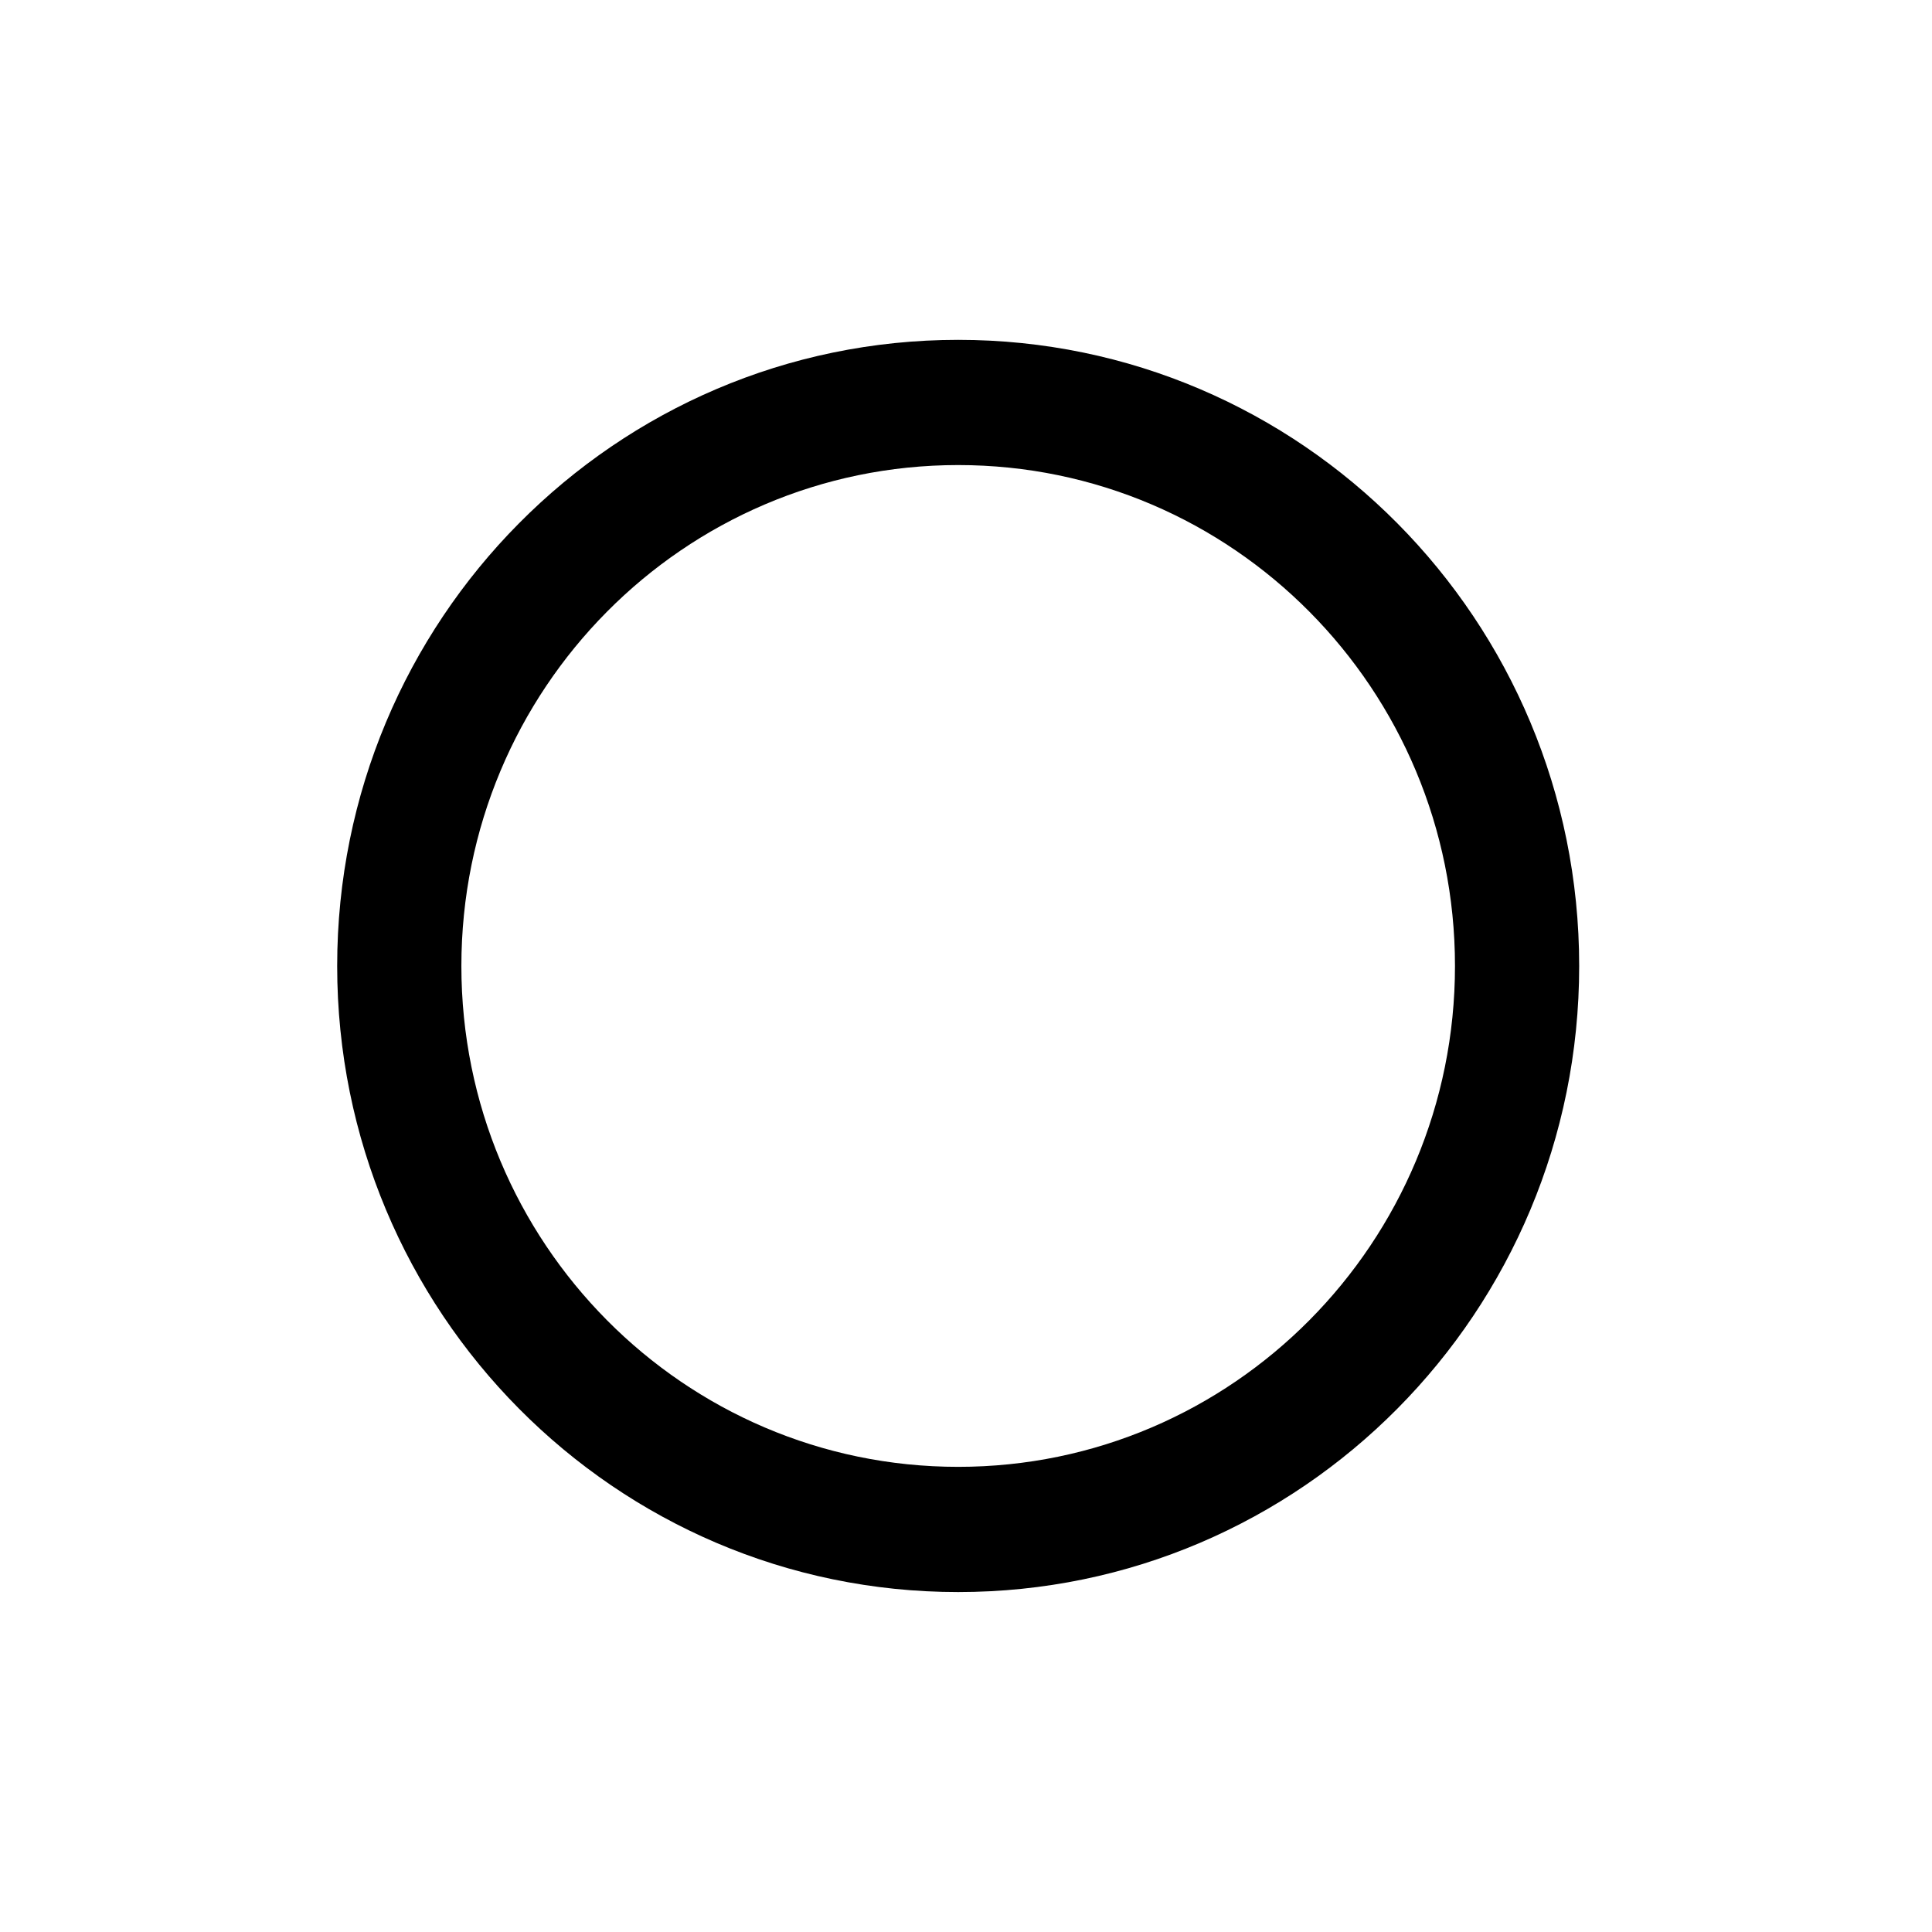
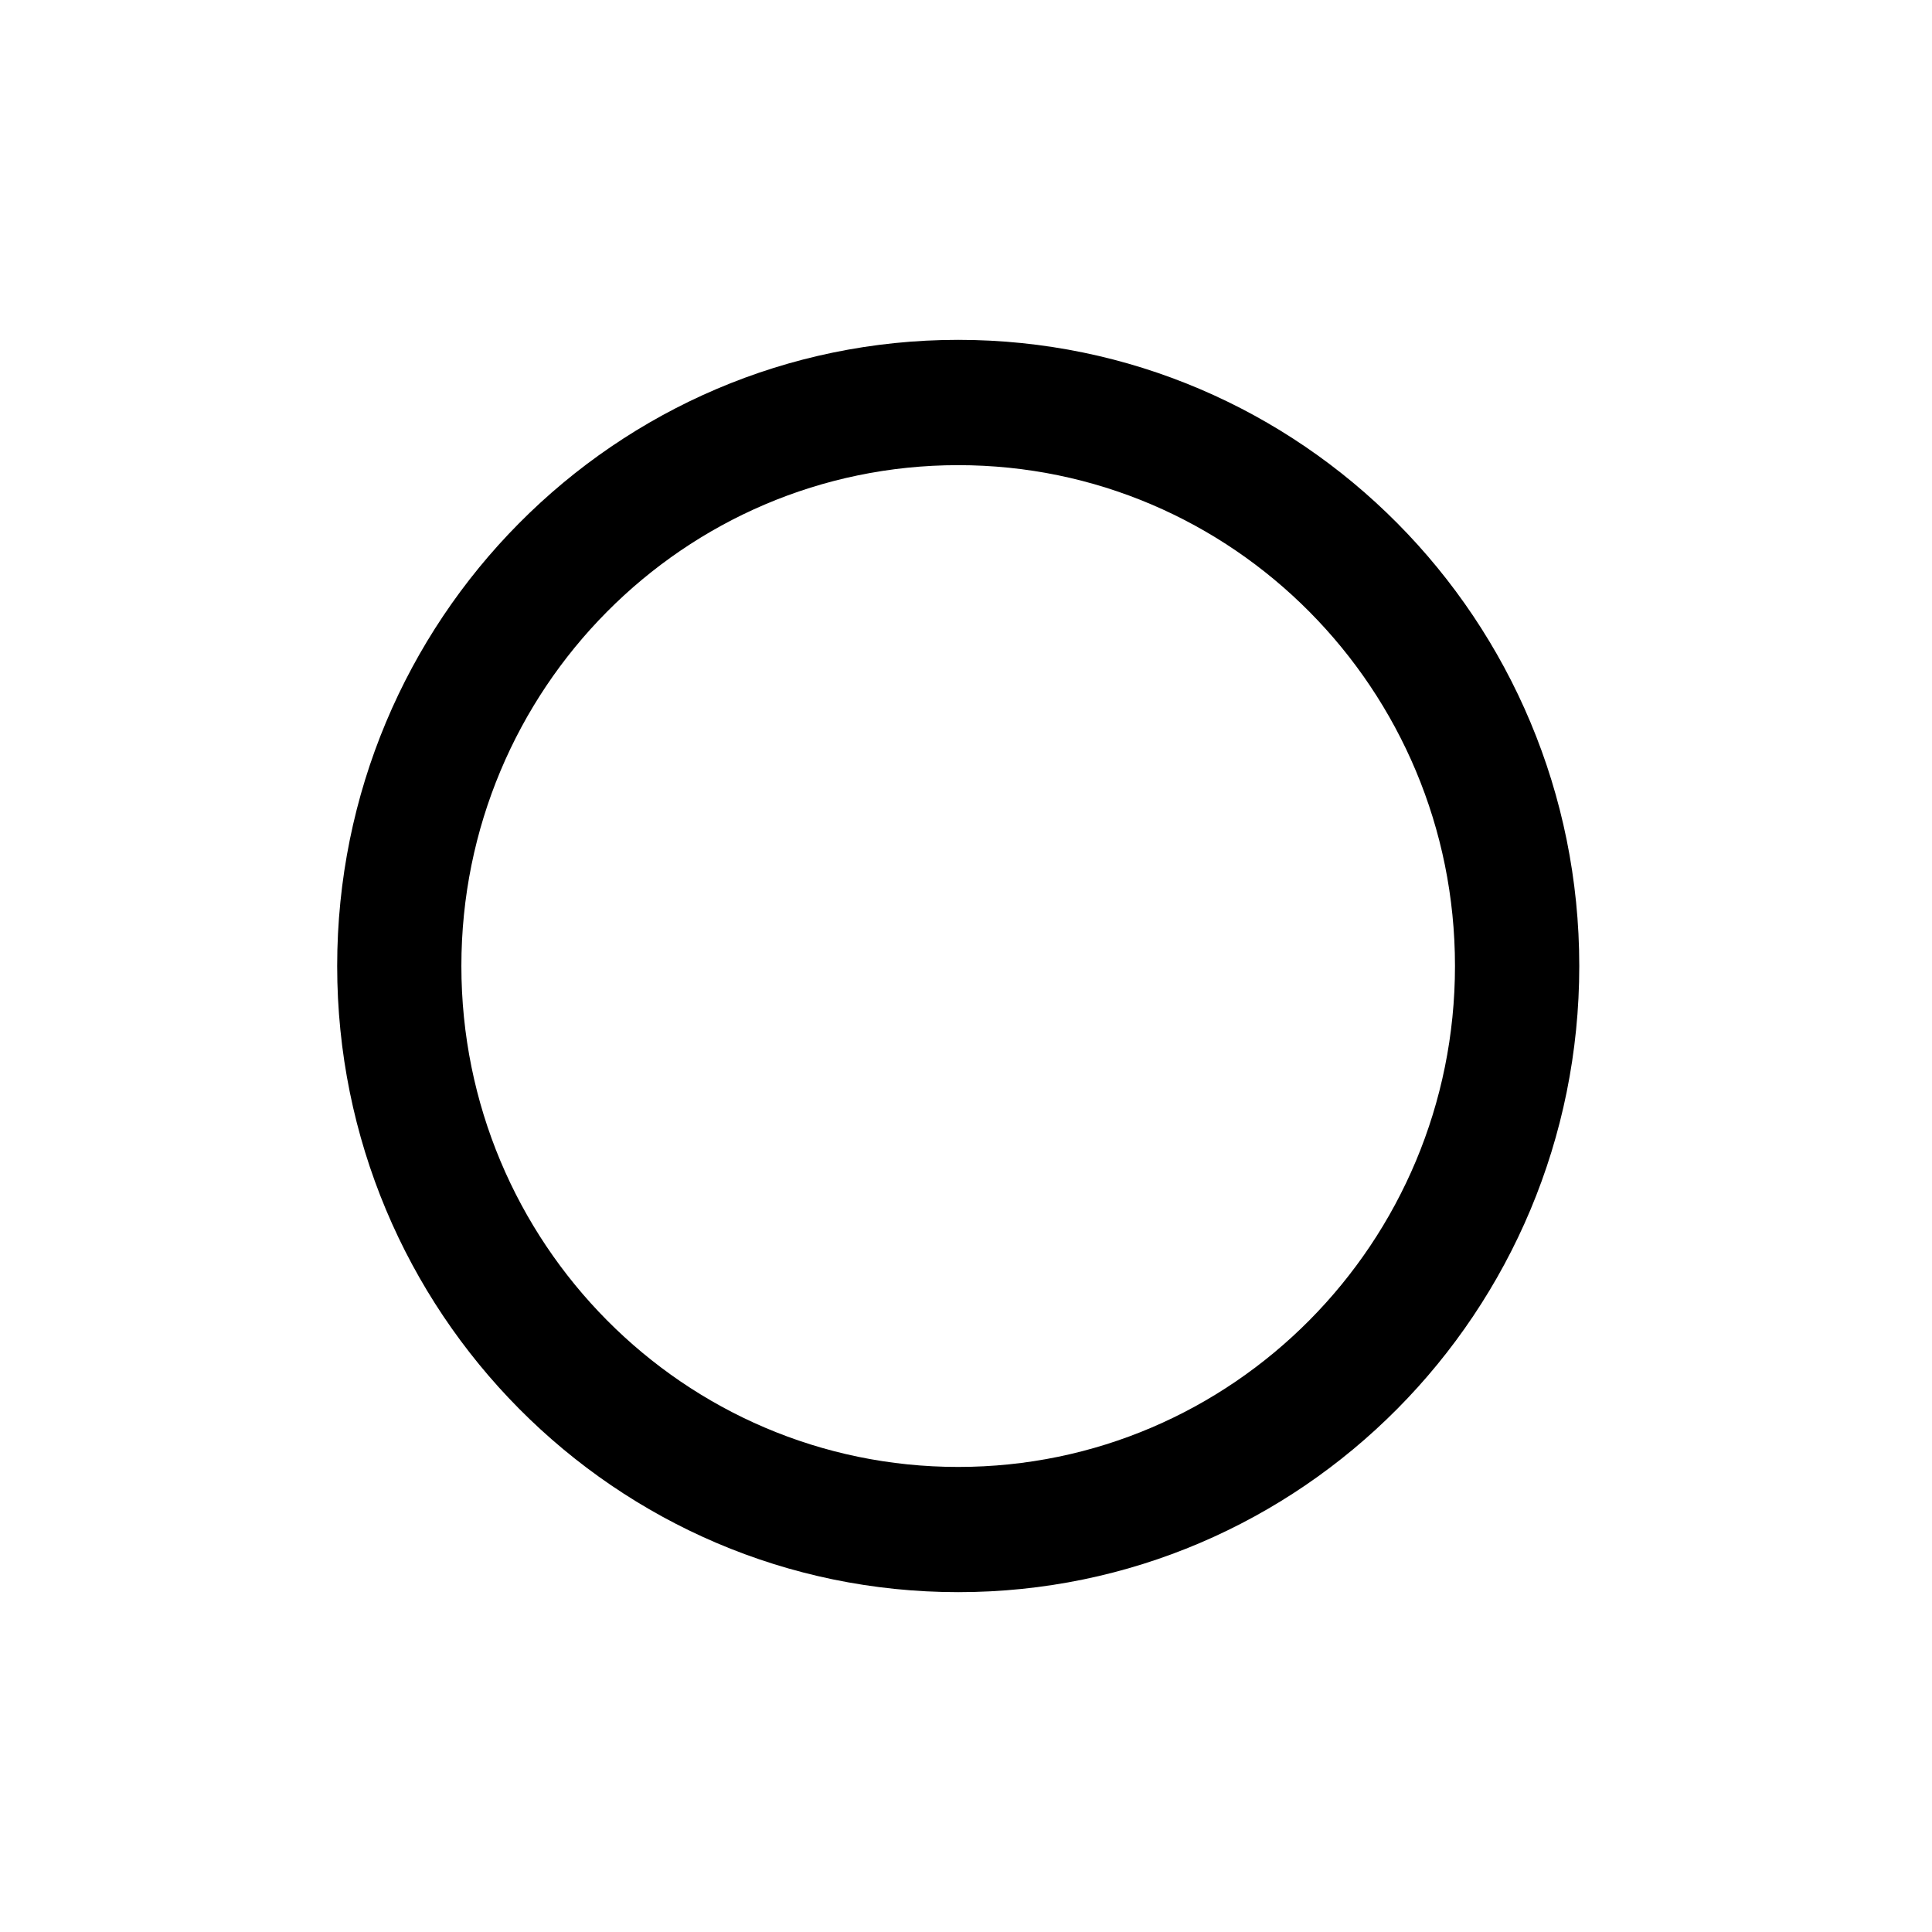
<svg xmlns="http://www.w3.org/2000/svg" width="21" height="21" fill="none" viewBox="0 0 21 21">
-   <path fill="currentColor" fill-rule="evenodd" d="M10.415 5.055c-2.982 0-5.4 2.438-5.4 5.445s2.418 5.444 5.4 5.444 5.4-2.437 5.4-5.444-2.417-5.445-5.4-5.445M3.665 10.5c0-3.759 3.022-6.806 6.75-6.806s6.75 3.047 6.75 6.806-3.021 6.805-6.75 6.805-6.75-3.046-6.75-6.805" clip-rule="evenodd" />
+   <path fill="currentColor" fill-rule="evenodd" d="M10.415 5.056c-2.982 0-5.4 2.437-5.4 5.444s2.418 5.445 5.4 5.445 5.4-2.438 5.4-5.445-2.417-5.444-5.4-5.444M3.665 10.5c0-3.759 3.022-6.806 6.75-6.806s6.751 3.047 6.751 6.806-3.022 6.806-6.75 6.806-6.751-3.047-6.751-6.806" clip-rule="evenodd" />
</svg>
